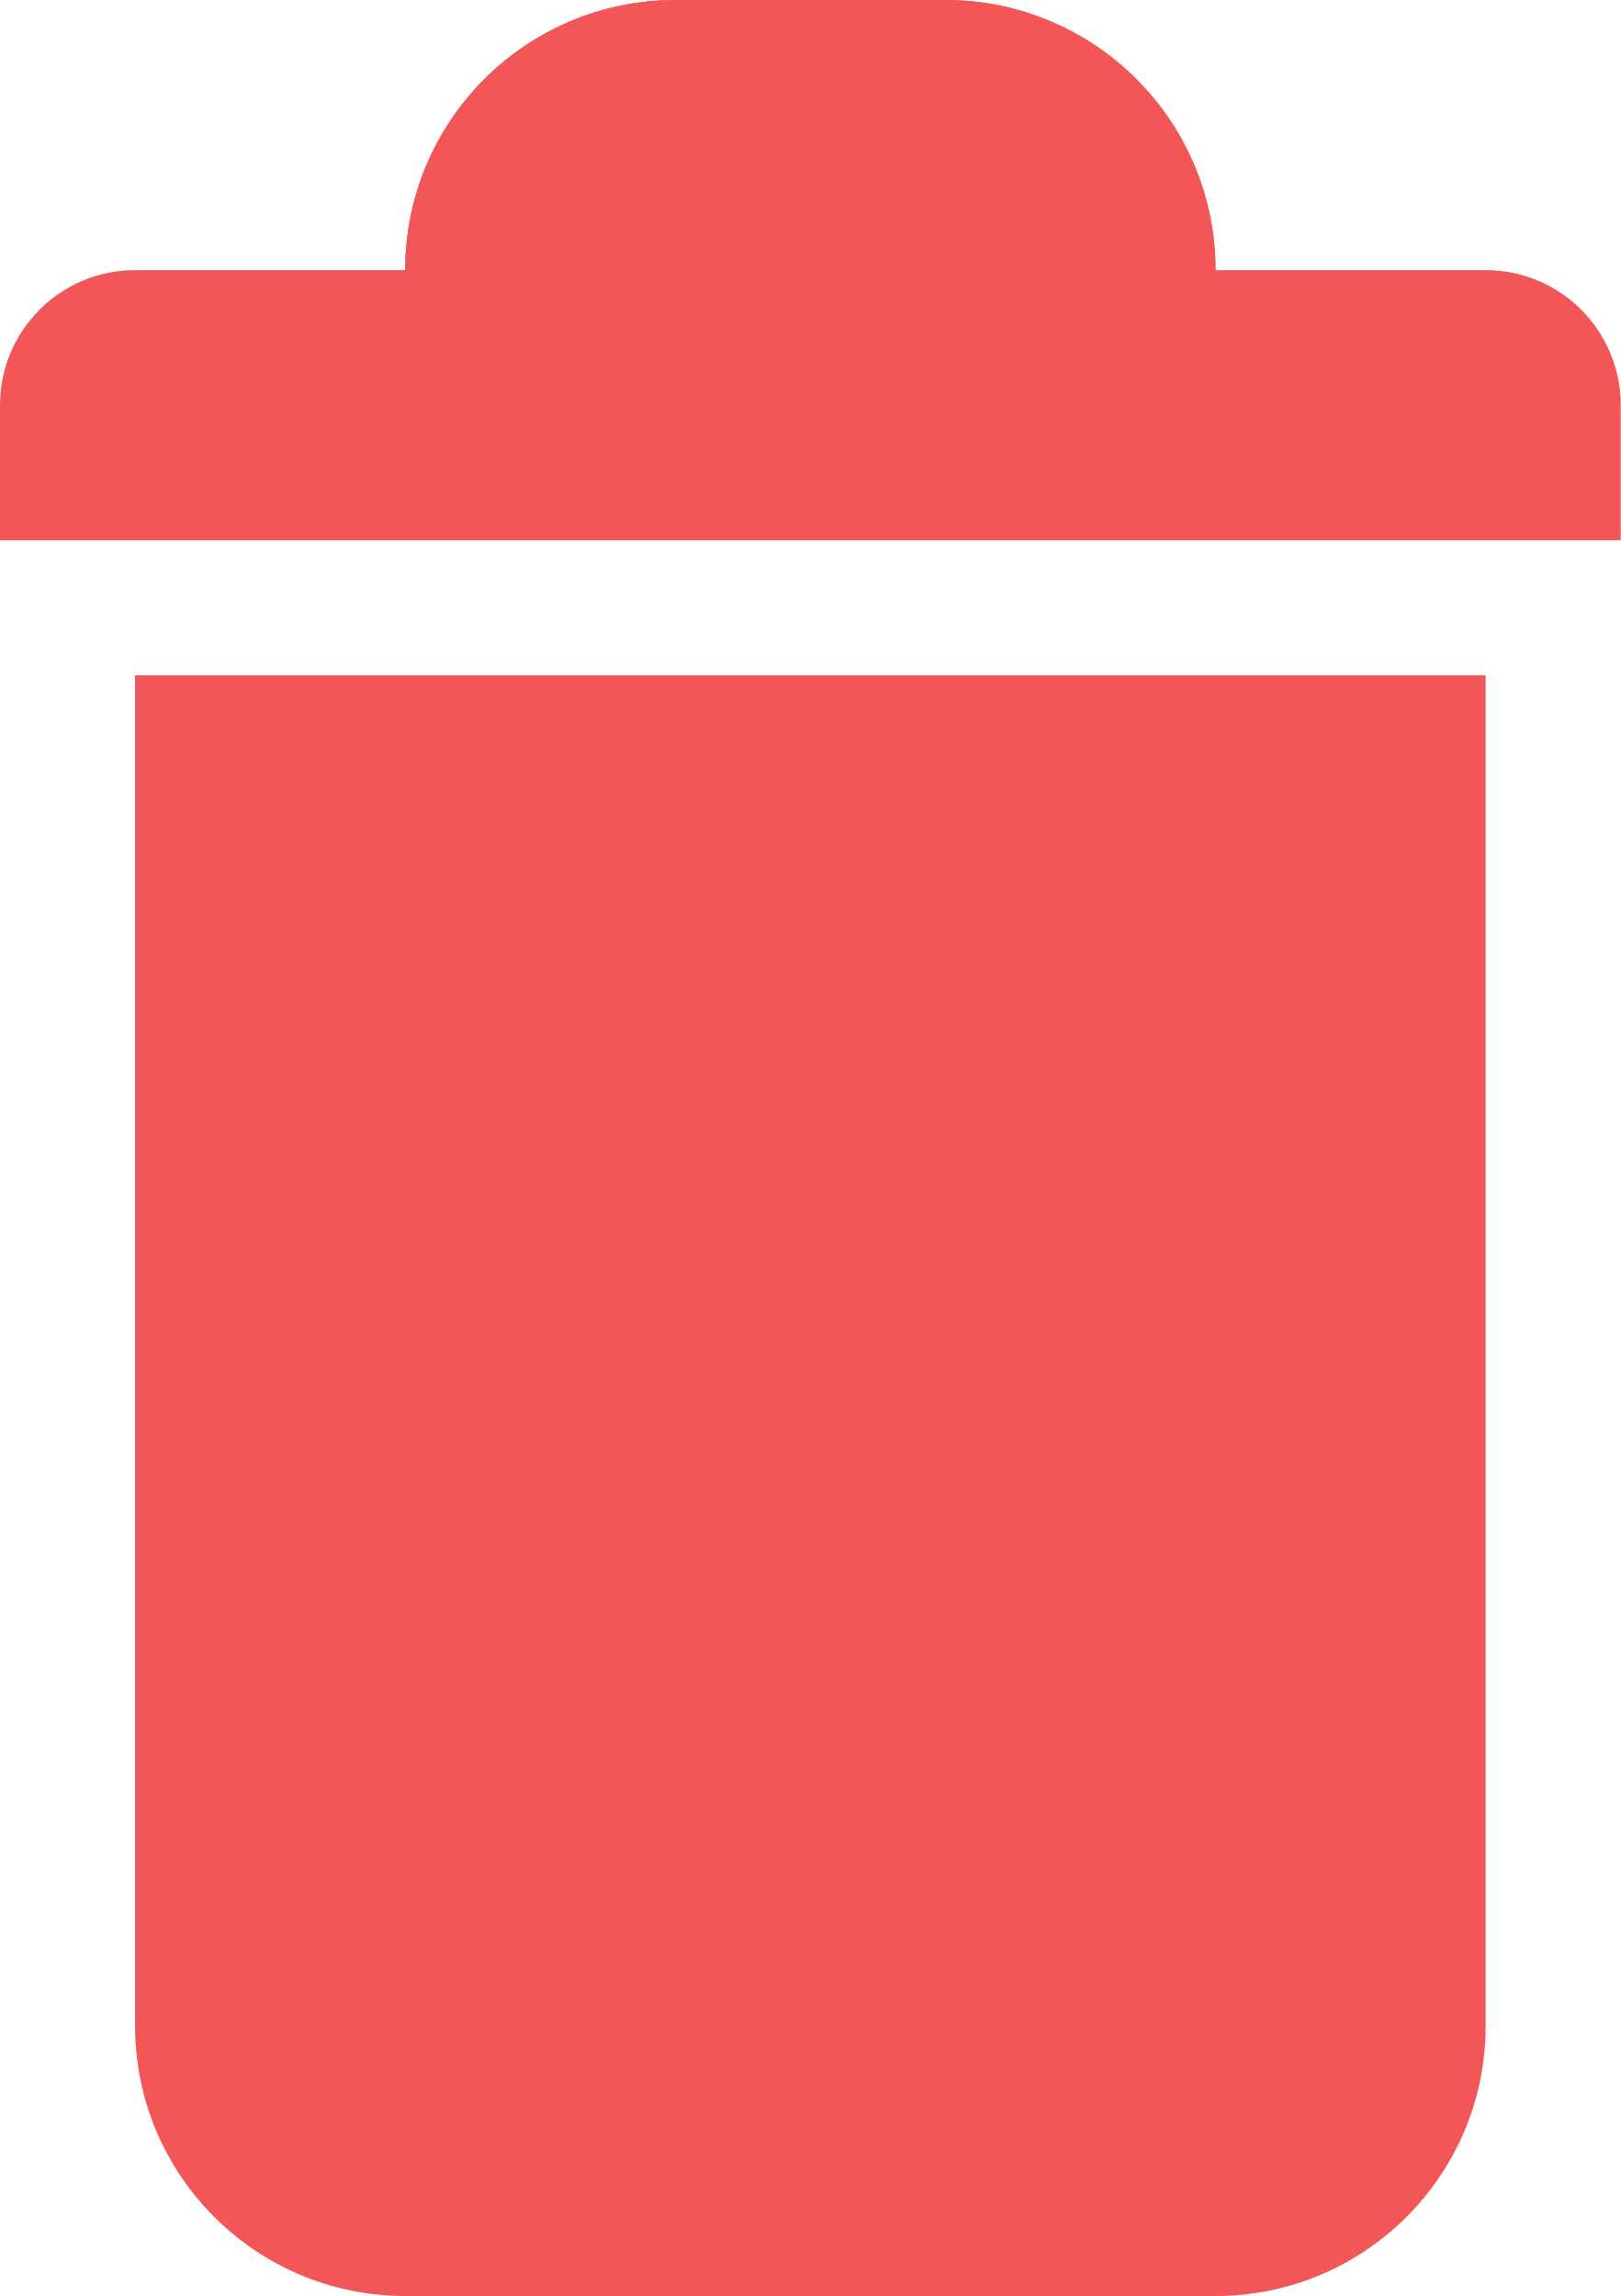
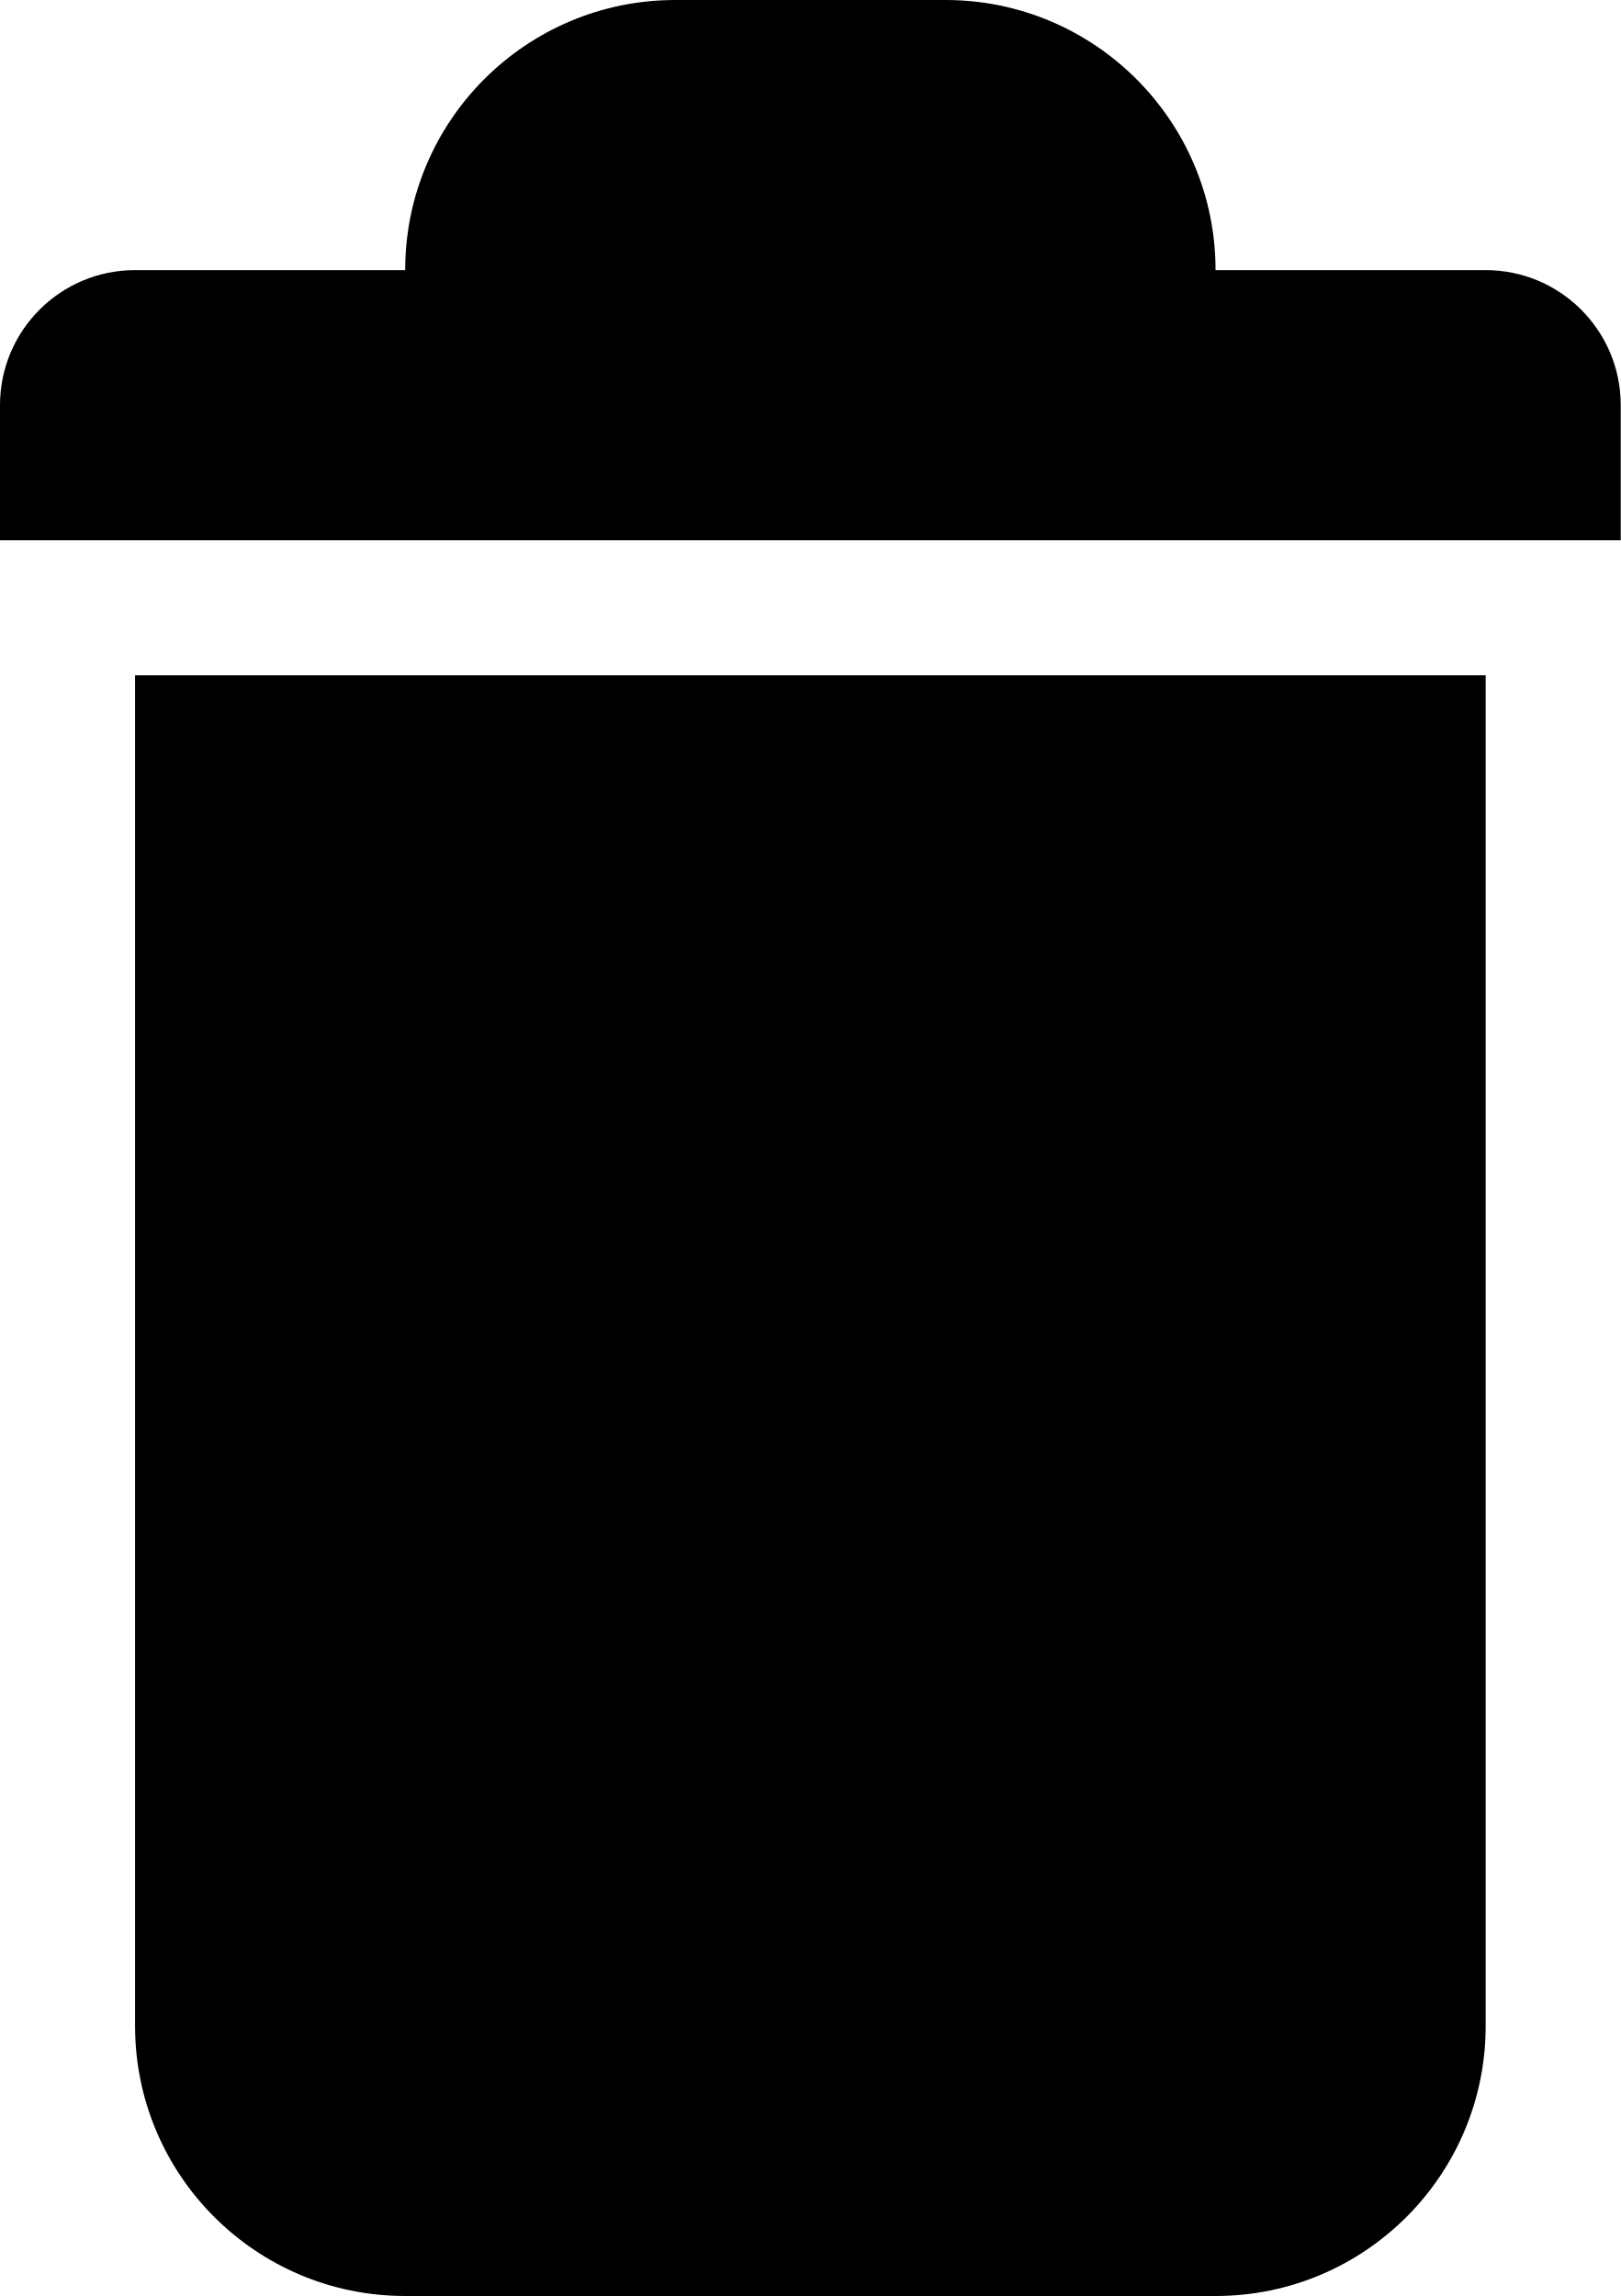
<svg xmlns="http://www.w3.org/2000/svg" width="12" height="17" viewBox="0 0 12 17">
  <g data-name="Group 5135">
-     <path data-name="Rectangle 3060" d="M0 0h10v10a2 2 0 0 1-2 2H2a2 2 0 0 1-2-2V0z" transform="translate(1 5)" style="fill:#f35657" />
-     <path data-name="Rectangle 3061" d="M1 0h10a1 1 0 0 1 1 1v1H0V1a1 1 0 0 1 1-1z" transform="translate(0 2)" style="fill:#f35657" />
-     <g data-name="Rectangle 3062" style="stroke:#f35657;fill:#f35657">
+     <path data-name="Rectangle 3060" d="M0 0h10v10a2 2 0 0 1-2 2H2a2 2 0 0 1-2-2V0z" transform="translate(1 5)" />
+     <path data-name="Rectangle 3061" d="M1 0h10a1 1 0 0 1 1 1v1H0V1a1 1 0 0 1 1-1z" transform="translate(0 2)" />
+     <g data-name="Rectangle 3062">
      <path d="M2 0h2a2 2 0 0 1 2 2 1 1 0 0 1-1 1H1a1 1 0 0 1-1-1 2 2 0 0 1 2-2z" style="stroke:none" transform="translate(3)" />
-       <path d="M2 .5h2A1.5 1.5 0 0 1 5.5 2a.5.5 0 0 1-.5.5H1A.5.5 0 0 1 .5 2 1.5 1.5 0 0 1 2 .5z" style="fill:#f35657" transform="translate(3)" />
+       <path d="M2 .5h2A1.5 1.5 0 0 1 5.5 2a.5.5 0 0 1-.5.5H1A.5.5 0 0 1 .5 2 1.5 1.5 0 0 1 2 .5z" transform="translate(3)" />
    </g>
  </g>
</svg>
